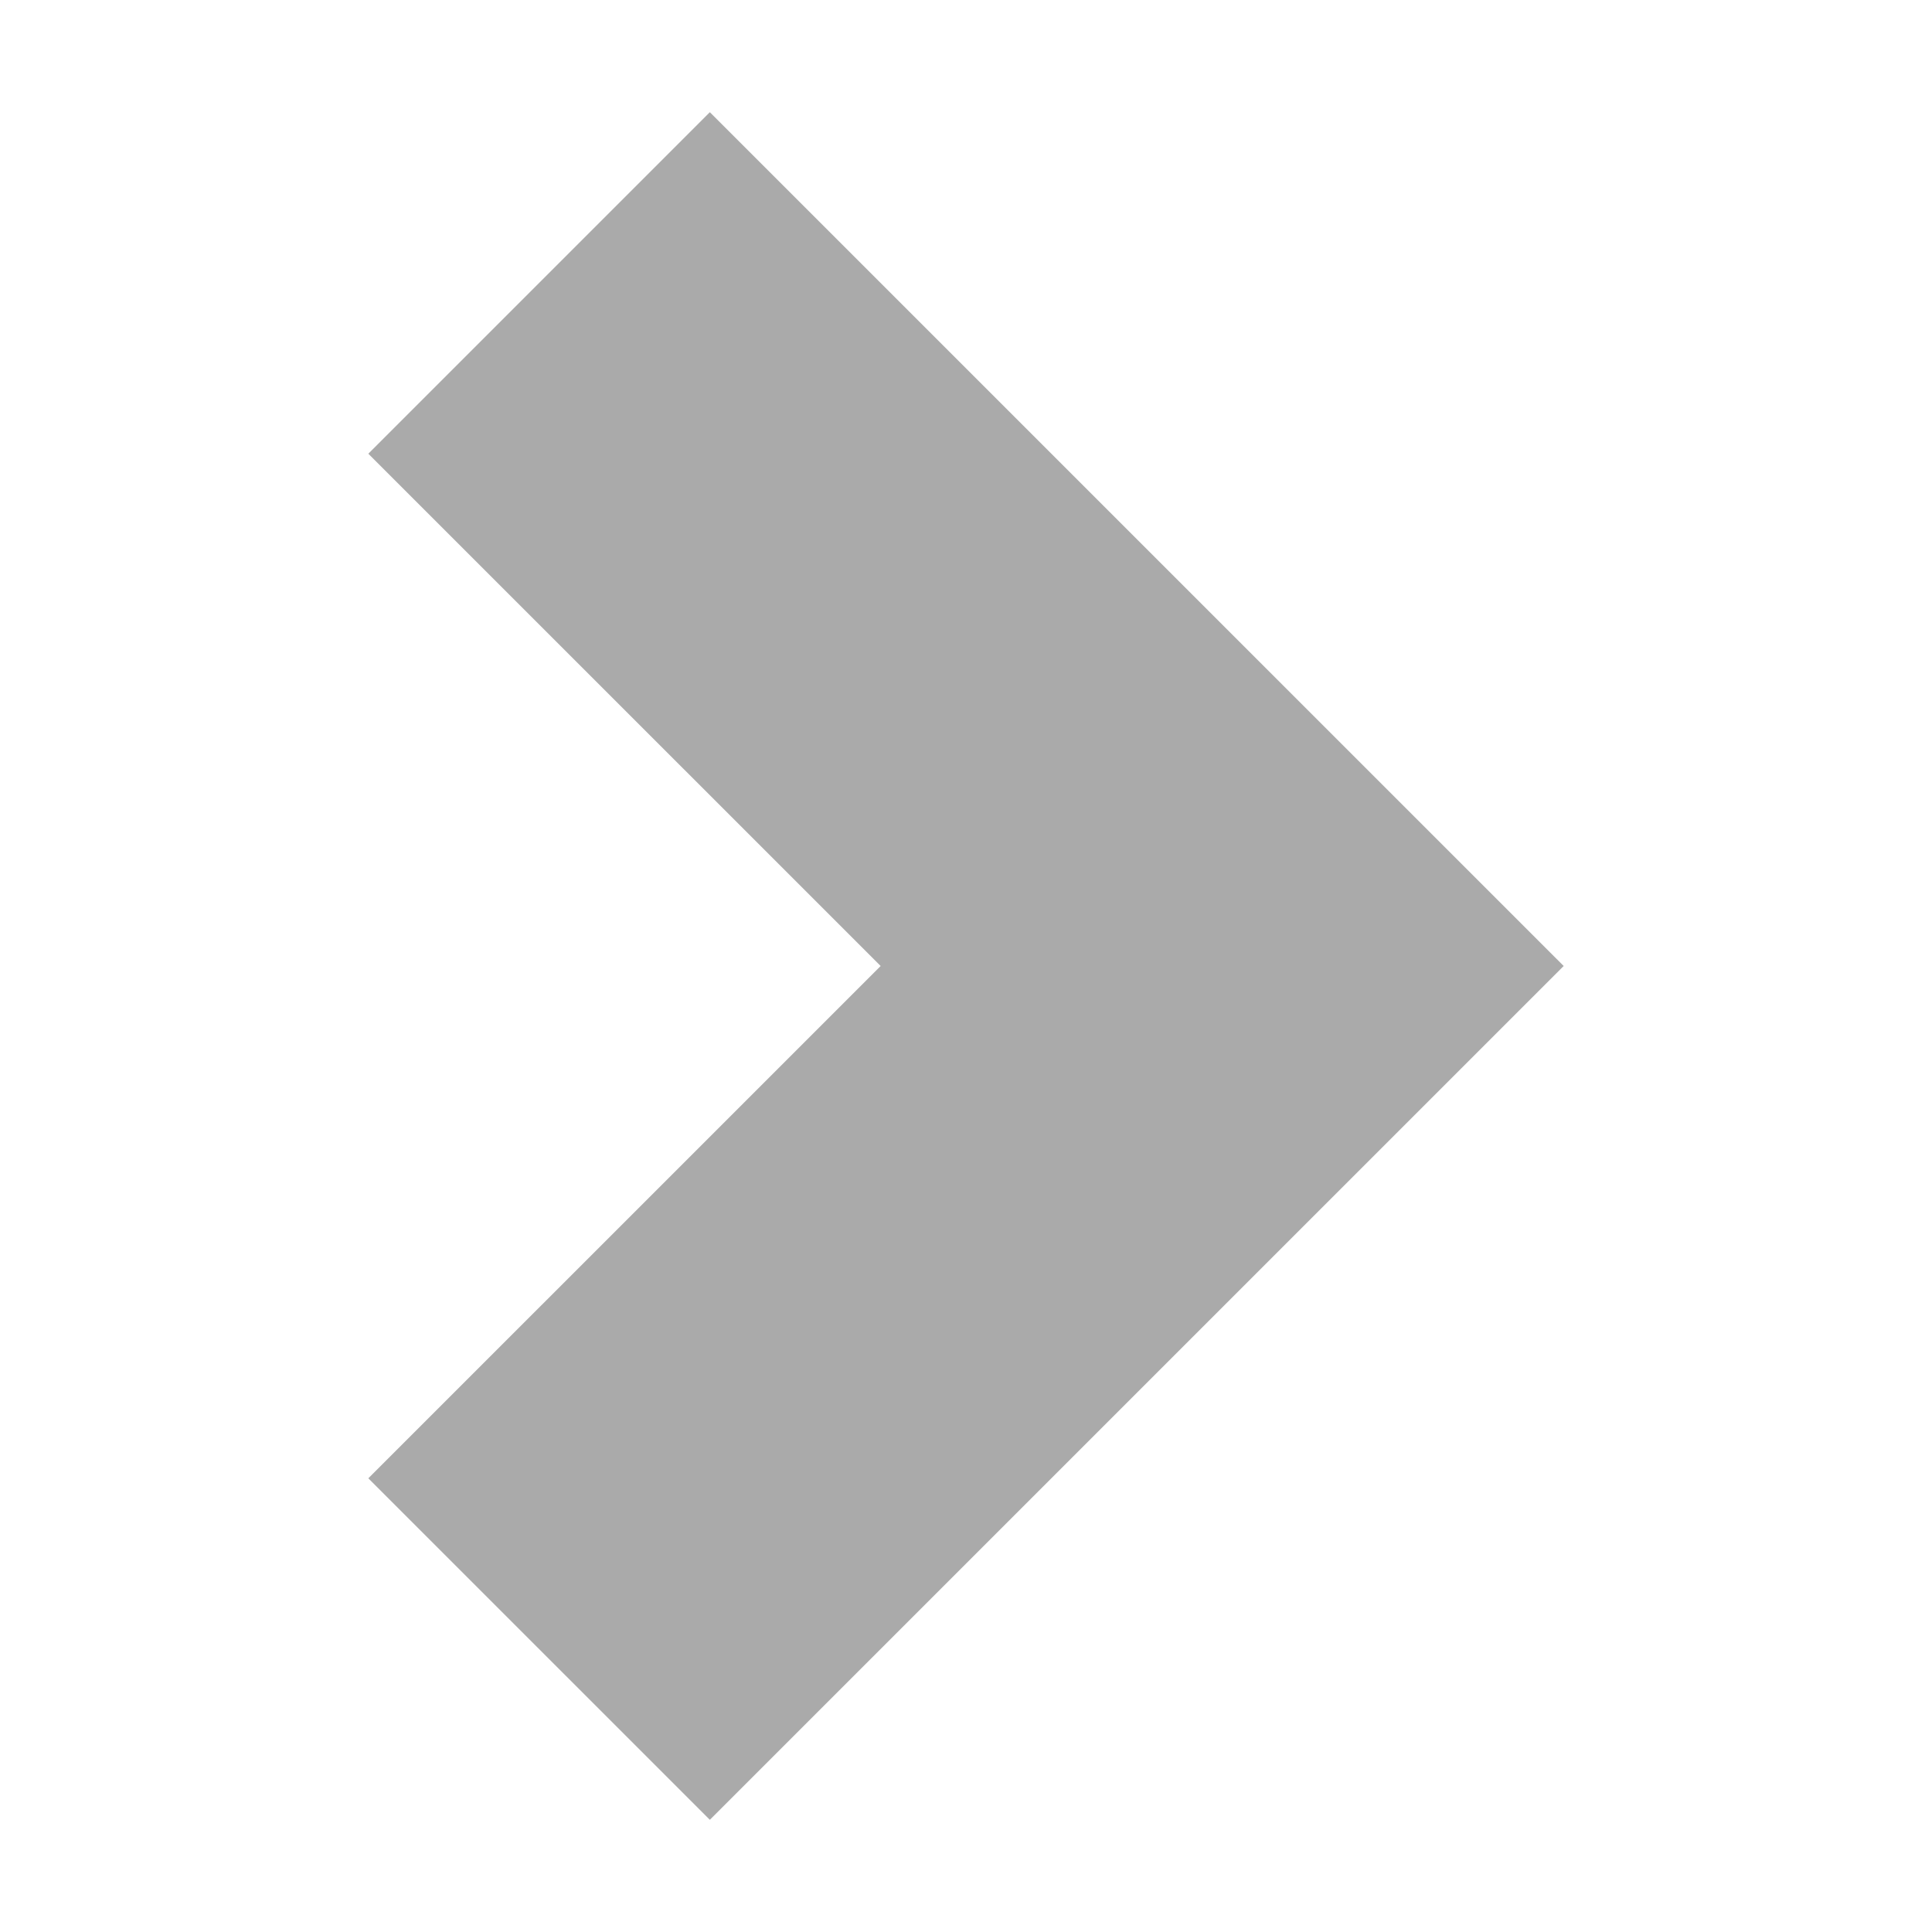
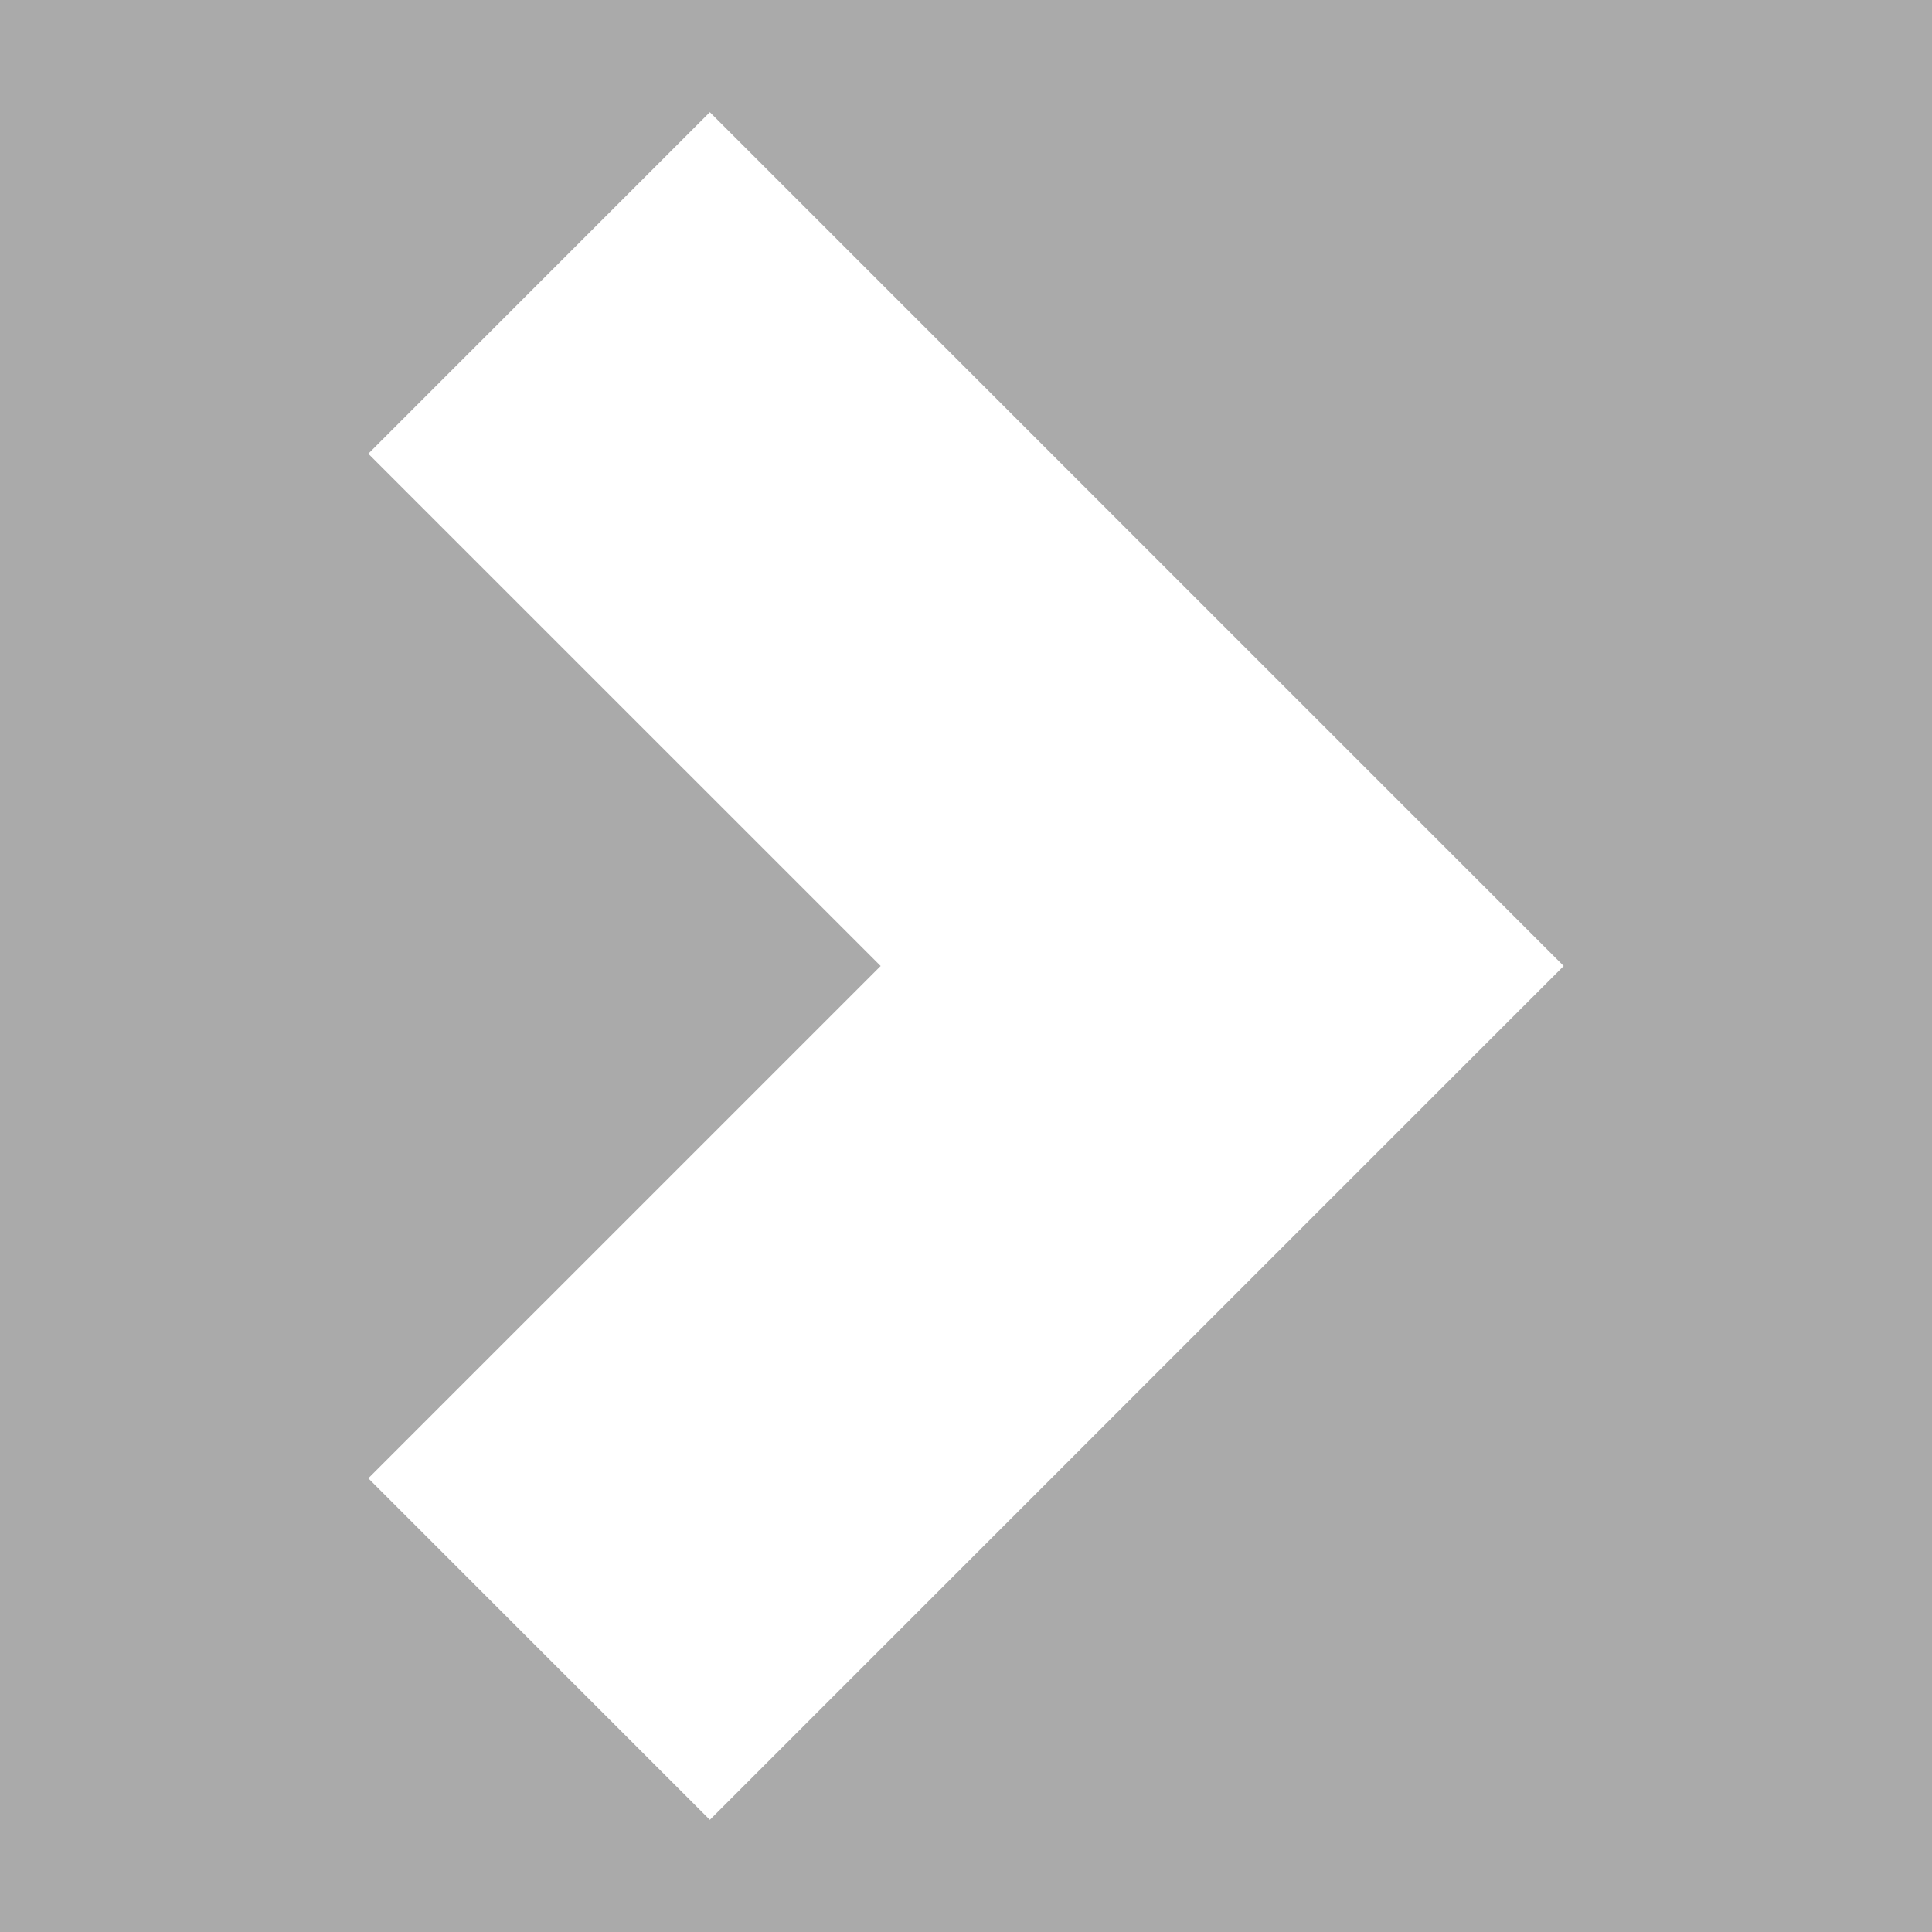
<svg xmlns="http://www.w3.org/2000/svg" version="1.1" id="layer1" x="0px" y="0px" viewBox="0 0 100 100" enable-background="new 0 0 100 100" xml:space="preserve">
  <g id="layer1">
-     <rect class="color1" fill="#FFFFFF" width="100" height="100" />
-     <polygon class="color0" fill="#AAAAAA" points="36.741,5.807 19.064,23.484 45.582,50 19.064,76.517 36.741,94.193 80.936,50 " />
+     <rect class="color1" fill="#AAAAAA" width="100" height="100" />
+     <polygon class="color0" fill="#FFFFFF" points="36.741,5.807 19.064,23.484 45.582,50 19.064,76.517 36.741,94.193 80.936,50 " />
  </g>
</svg>
